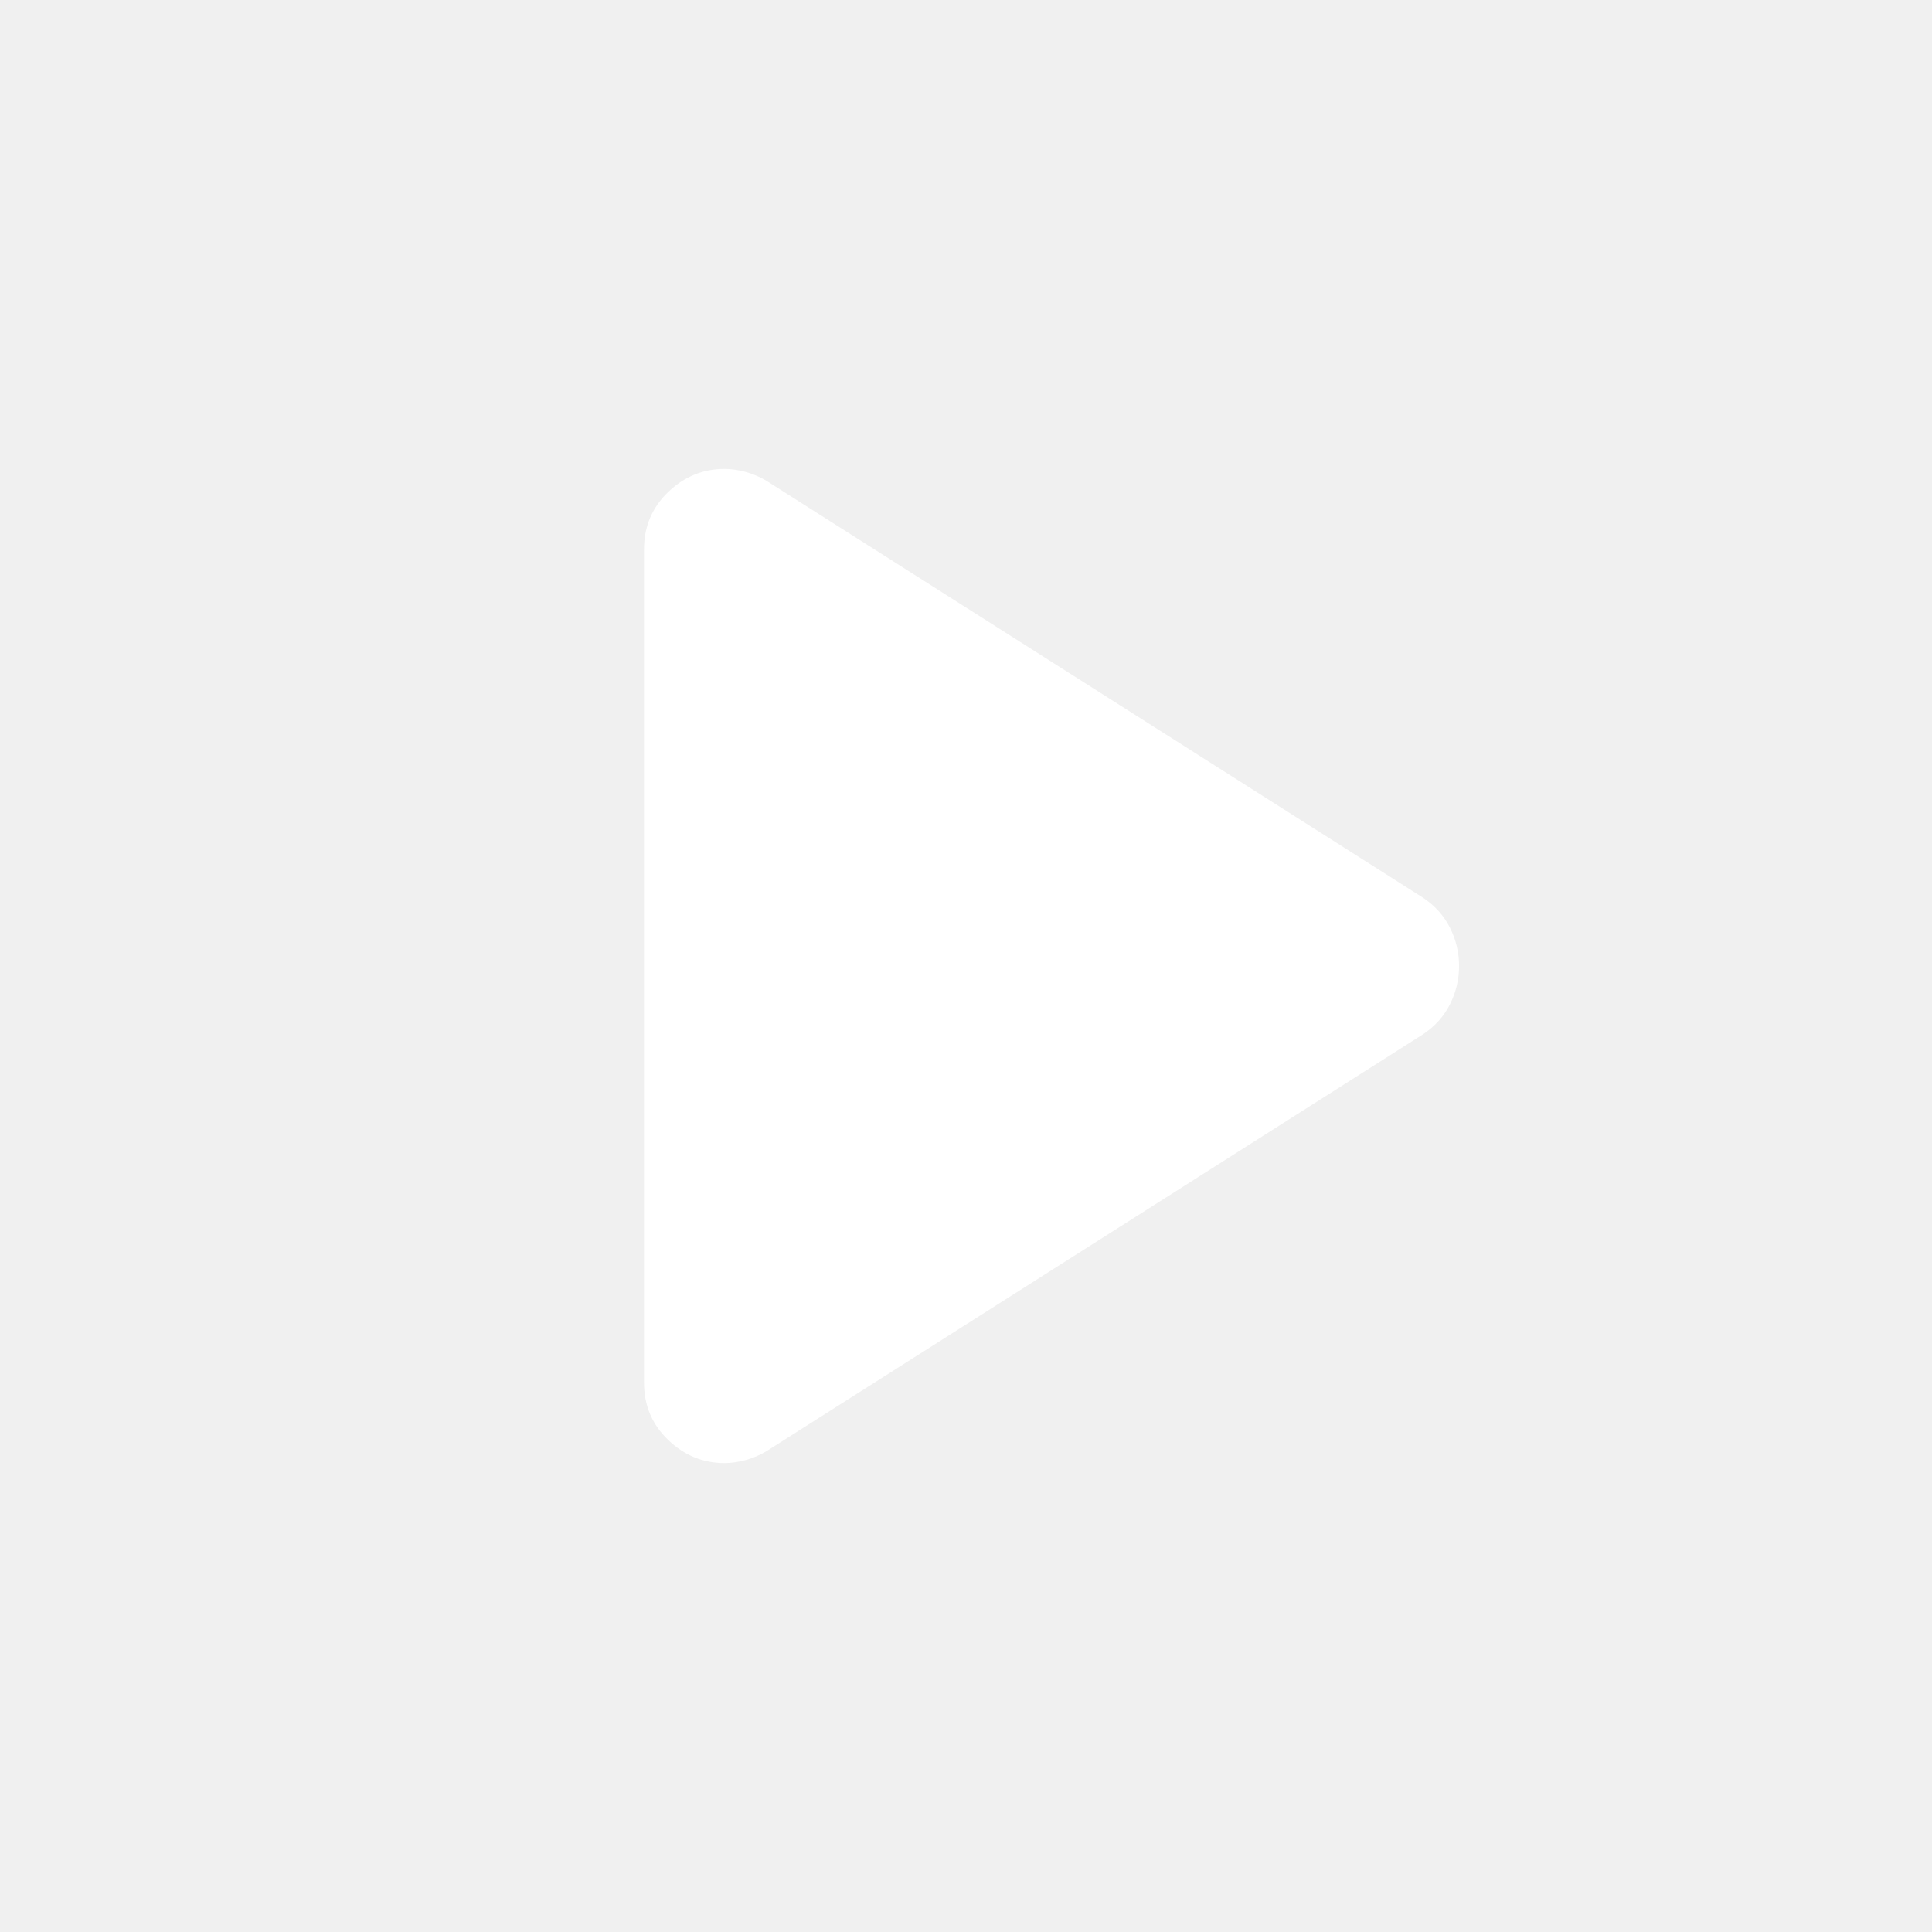
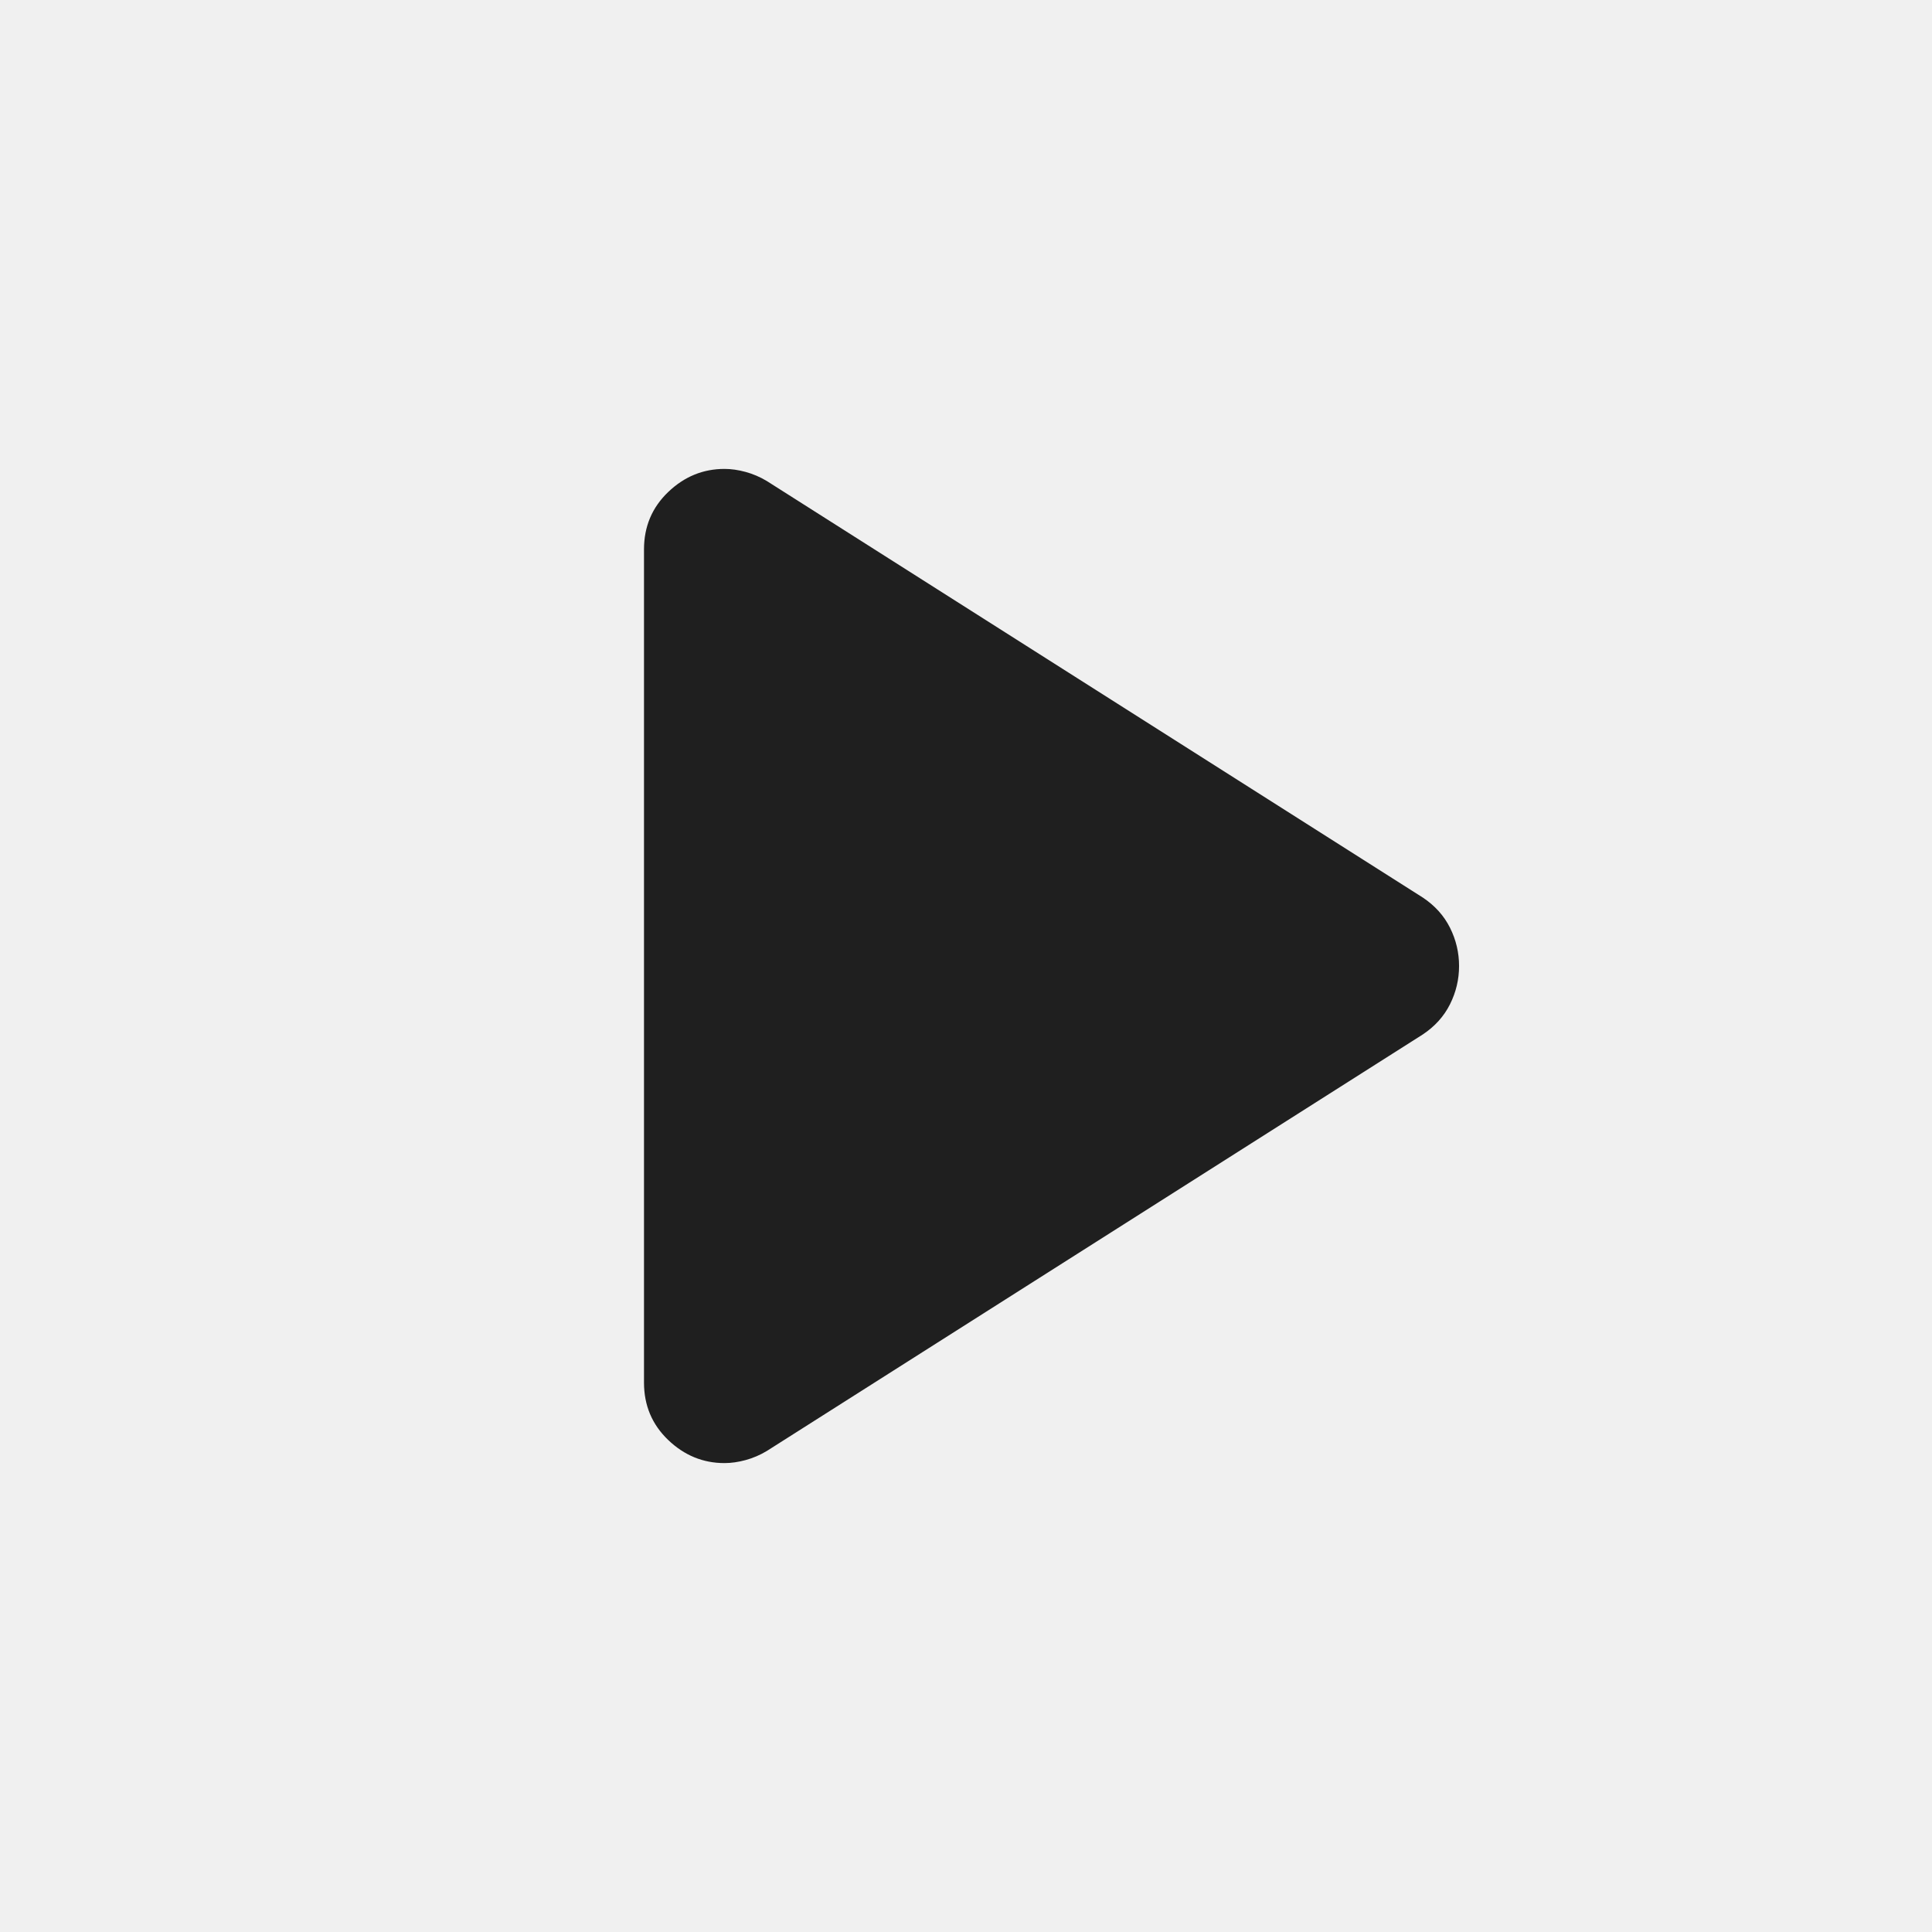
- <svg xmlns="http://www.w3.org/2000/svg" width="56" height="56" viewBox="0 0 56 56" fill="none">
-   <path d="M18.667 40.075V15.925C18.667 15.264 18.9 14.71 19.367 14.262C19.833 13.815 20.378 13.592 21 13.592C21.194 13.592 21.399 13.621 21.613 13.679C21.826 13.738 22.031 13.825 22.225 13.942L41.242 26.017C41.592 26.25 41.854 26.542 42.029 26.892C42.204 27.242 42.292 27.611 42.292 28C42.292 28.389 42.204 28.758 42.029 29.108C41.854 29.458 41.592 29.75 41.242 29.983L22.225 42.058C22.031 42.175 21.826 42.263 21.613 42.321C21.399 42.379 21.194 42.408 21 42.408C20.378 42.408 19.833 42.185 19.367 41.737C18.9 41.29 18.667 40.736 18.667 40.075Z" fill="white" />
+ <svg xmlns="http://www.w3.org/2000/svg" height="24px" viewBox="0 -960 960 960" width="24px" fill="#1f1f1f">
+   <path d="M320-273v-414q0-17 12-28.5t28-11.5q5 0 10.5 1.5T381-721l326 207q9 6 13.5 15t4.5 19q0 10-4.5 19T707-446L381-239q-5 3-10.5 4.5T360-233q-16 0-28-11.5T320-273Z" />
</svg>
